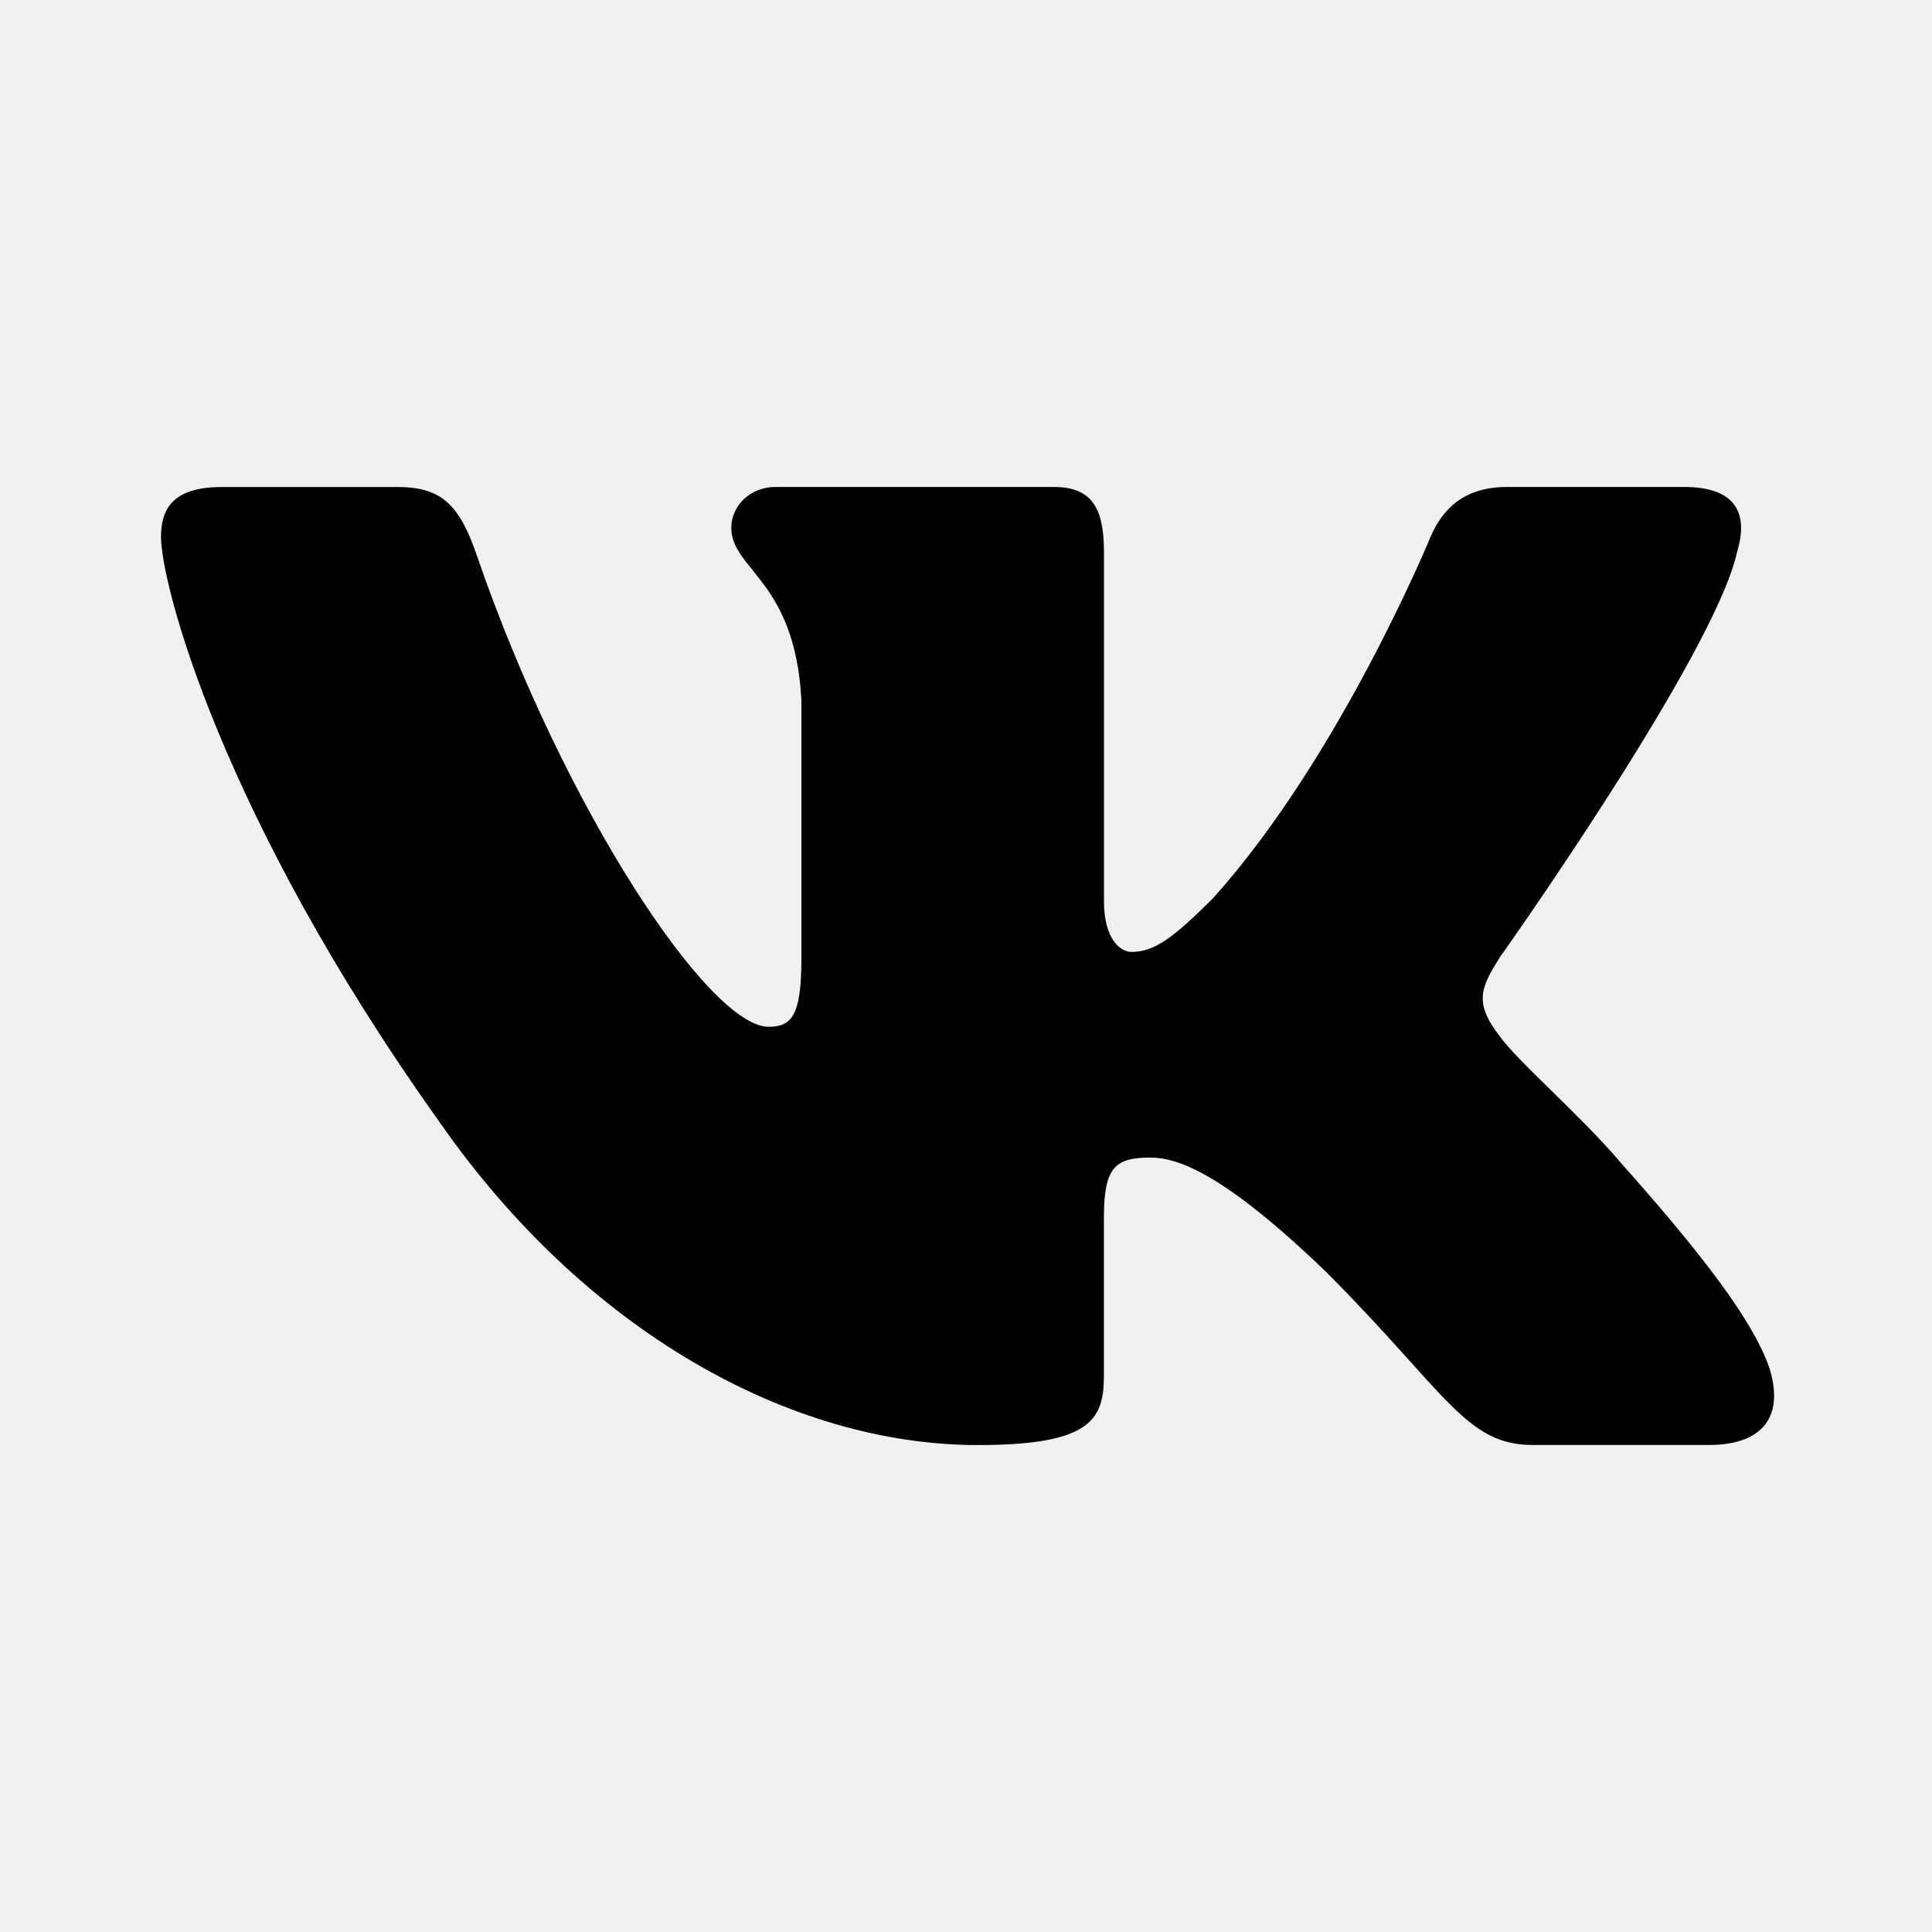
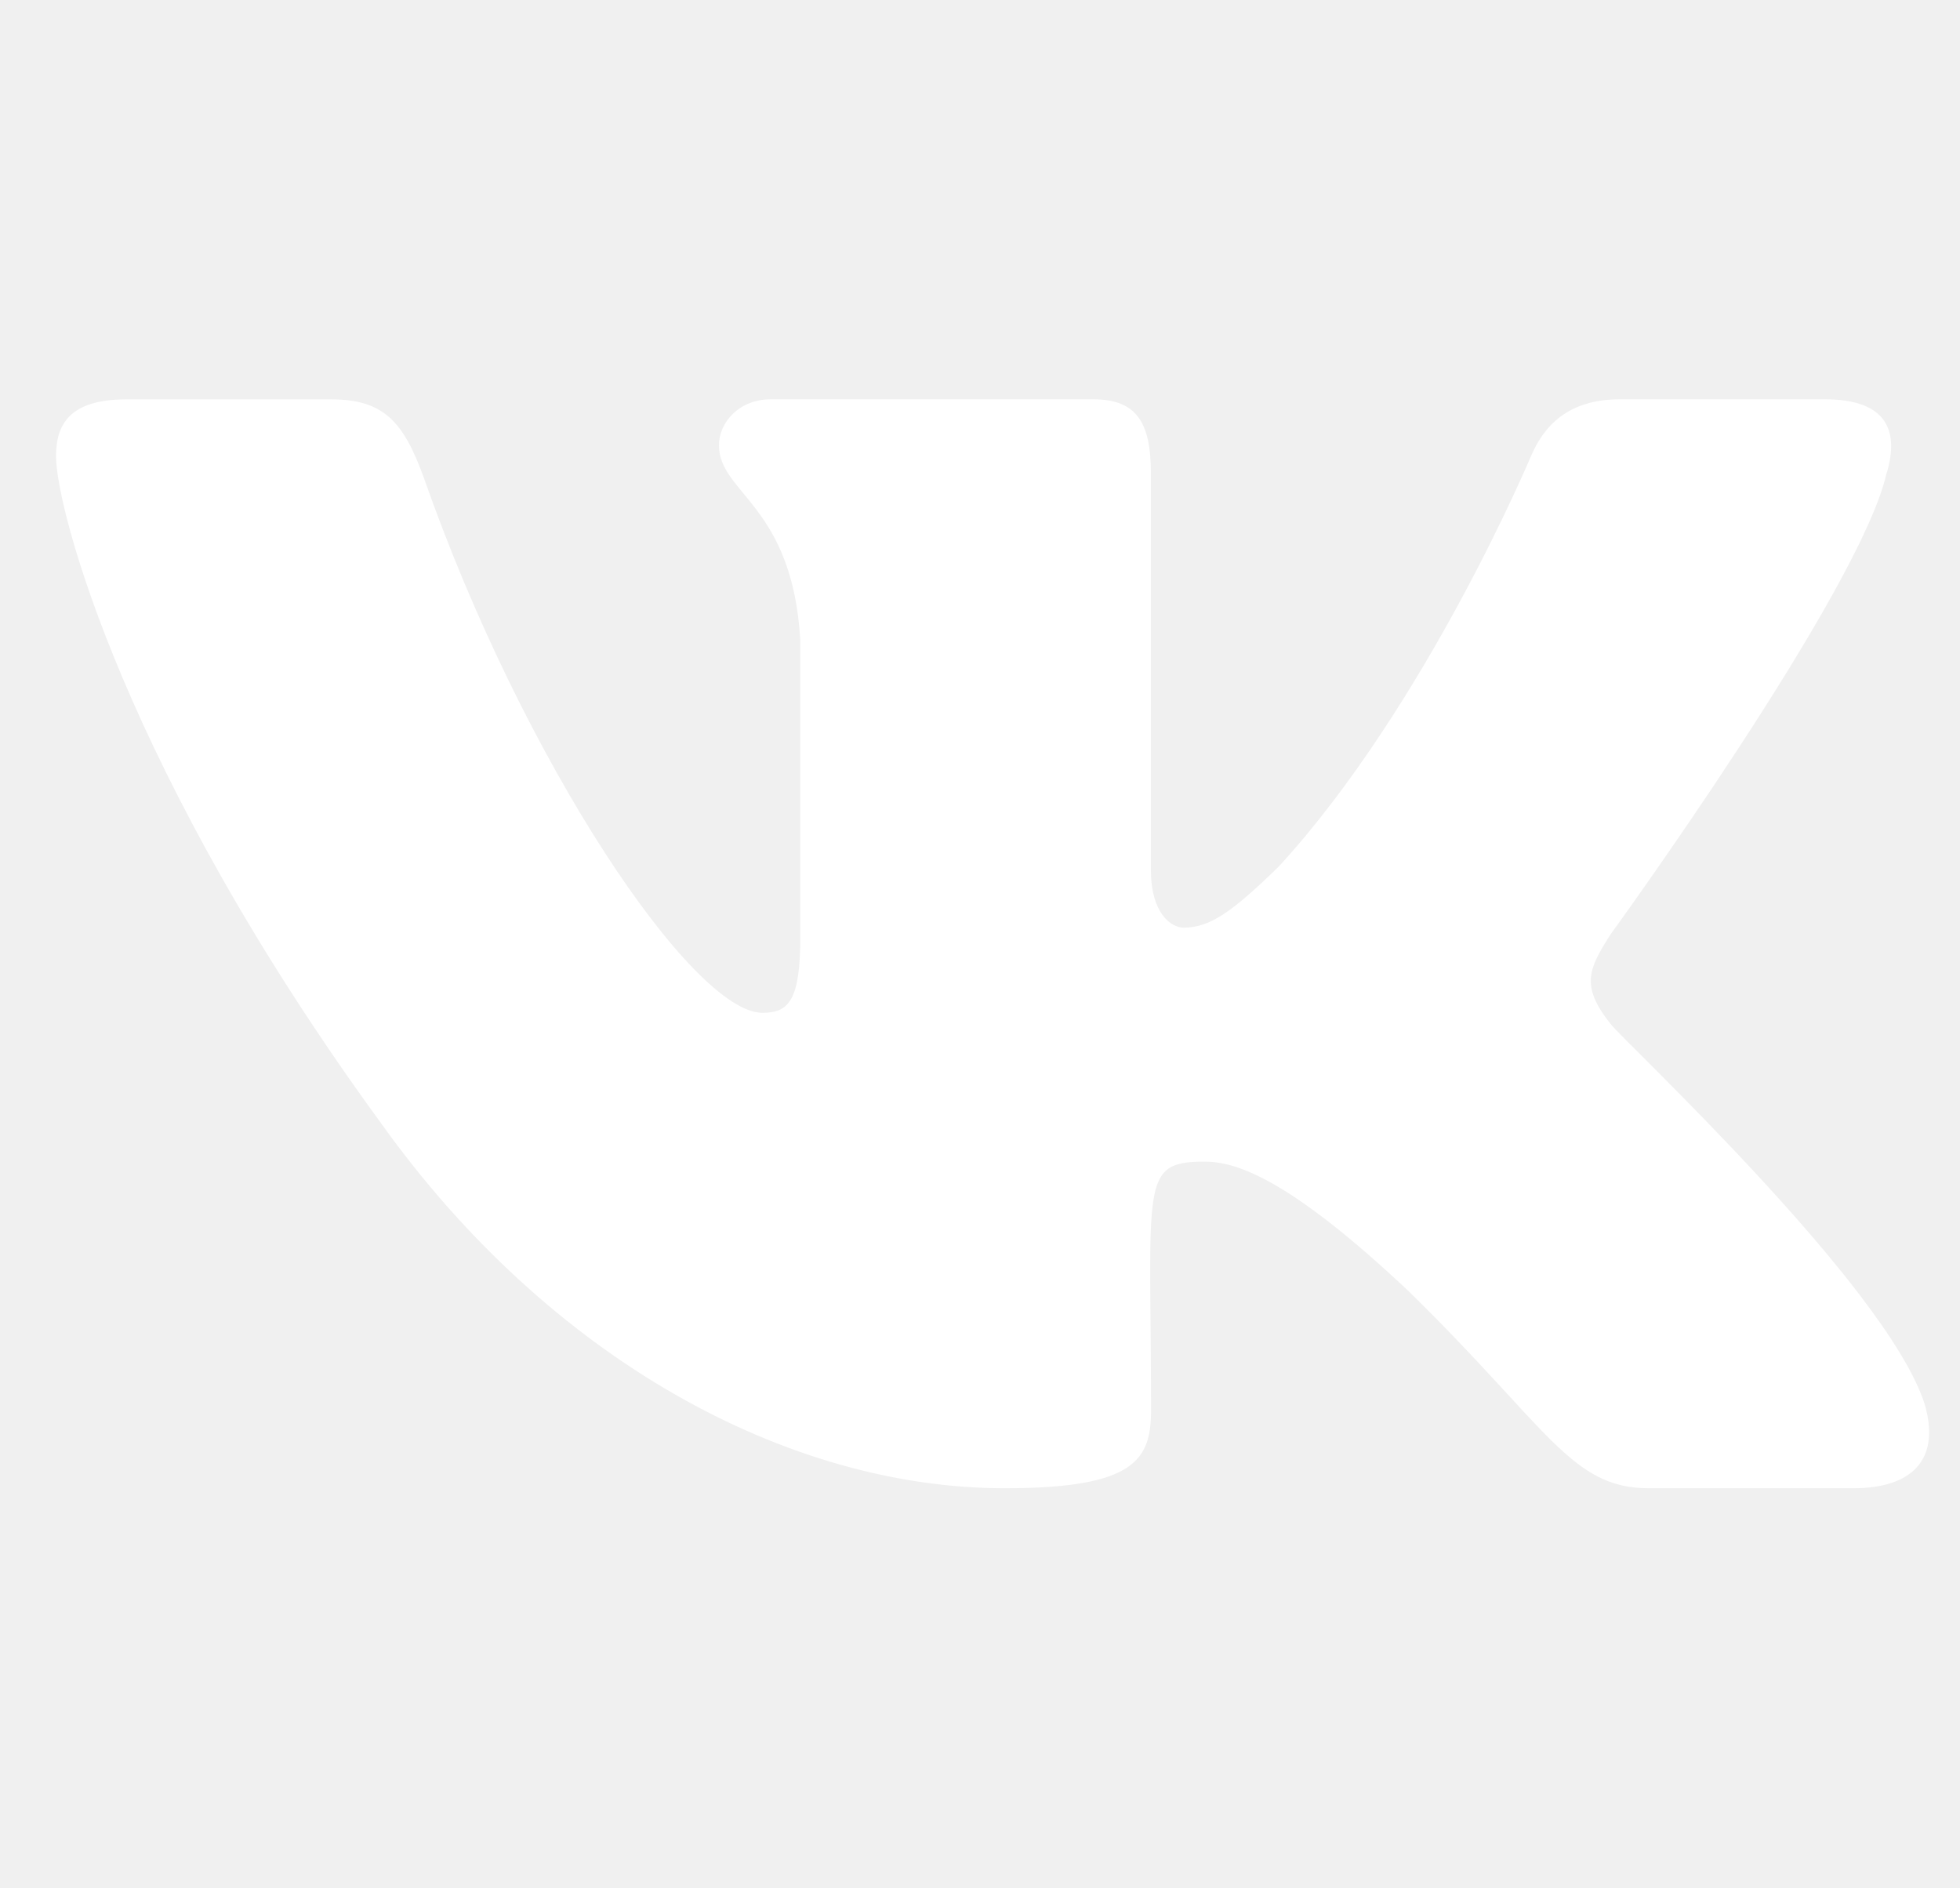
- <svg xmlns="http://www.w3.org/2000/svg" width="24" height="24" viewBox="0 0 24 24" fill="none">
-   <path d="M21.579 6.855C21.719 6.39 21.579 6.049 20.917 6.049H18.724C18.166 6.049 17.911 6.344 17.771 6.668C17.771 6.668 16.656 9.387 15.076 11.15C14.566 11.663 14.333 11.825 14.055 11.825C13.916 11.825 13.714 11.663 13.714 11.198V6.855C13.714 6.297 13.553 6.049 13.088 6.049H9.642C9.294 6.049 9.084 6.307 9.084 6.553C9.084 7.081 9.874 7.203 9.955 8.691V11.919C9.955 12.626 9.828 12.755 9.548 12.755C8.805 12.755 6.997 10.026 5.924 6.902C5.715 6.295 5.504 6.05 4.944 6.05H2.752C2.125 6.05 2 6.345 2 6.669C2 7.251 2.743 10.131 5.461 13.94C7.273 16.541 9.824 17.951 12.148 17.951C13.541 17.951 13.713 17.638 13.713 17.098V15.132C13.713 14.506 13.846 14.38 14.287 14.38C14.611 14.38 15.169 14.544 16.47 15.797C17.956 17.283 18.202 17.95 19.037 17.95H21.229C21.855 17.95 22.168 17.637 21.988 17.019C21.791 16.404 21.081 15.509 20.139 14.45C19.627 13.846 18.862 13.196 18.629 12.871C18.304 12.452 18.398 12.267 18.629 11.895C18.63 11.896 21.301 8.134 21.579 6.855Z" fill="black" />
+ <svg xmlns="http://www.w3.org/2000/svg" width="27" height="26" viewBox="0 0 27 26" fill="none">
+   <path d="M22.184 14.101C21.767 13.576 21.886 13.343 22.184 12.874C22.189 12.868 25.633 8.126 25.988 6.518L25.99 6.517C26.166 5.931 25.99 5.5 25.138 5.5H22.316C21.598 5.5 21.267 5.87 21.09 6.283C21.09 6.283 19.653 9.71 17.621 11.931C16.965 12.572 16.662 12.778 16.304 12.778C16.128 12.778 15.854 12.572 15.854 11.986V6.517C15.854 5.814 15.653 5.5 15.058 5.5H10.622C10.171 5.5 9.904 5.828 9.904 6.133C9.904 6.8 10.92 6.953 11.025 8.828V12.896C11.025 13.787 10.863 13.951 10.503 13.951C9.544 13.951 7.216 10.511 5.836 6.574C5.558 5.81 5.286 5.501 4.562 5.501H1.74C0.935 5.501 0.772 5.871 0.772 6.284C0.772 7.015 1.732 10.648 5.232 15.448C7.565 18.725 10.851 20.5 13.84 20.5C15.636 20.5 15.856 20.106 15.856 19.427C15.856 16.297 15.694 16.001 16.593 16.001C17.011 16.001 17.729 16.207 19.406 17.787C21.323 19.661 21.638 20.5 22.711 20.5H25.532C26.336 20.5 26.744 20.106 26.509 19.328C25.973 17.692 22.348 14.326 22.184 14.101V14.101Z" fill="white" />
</svg>
